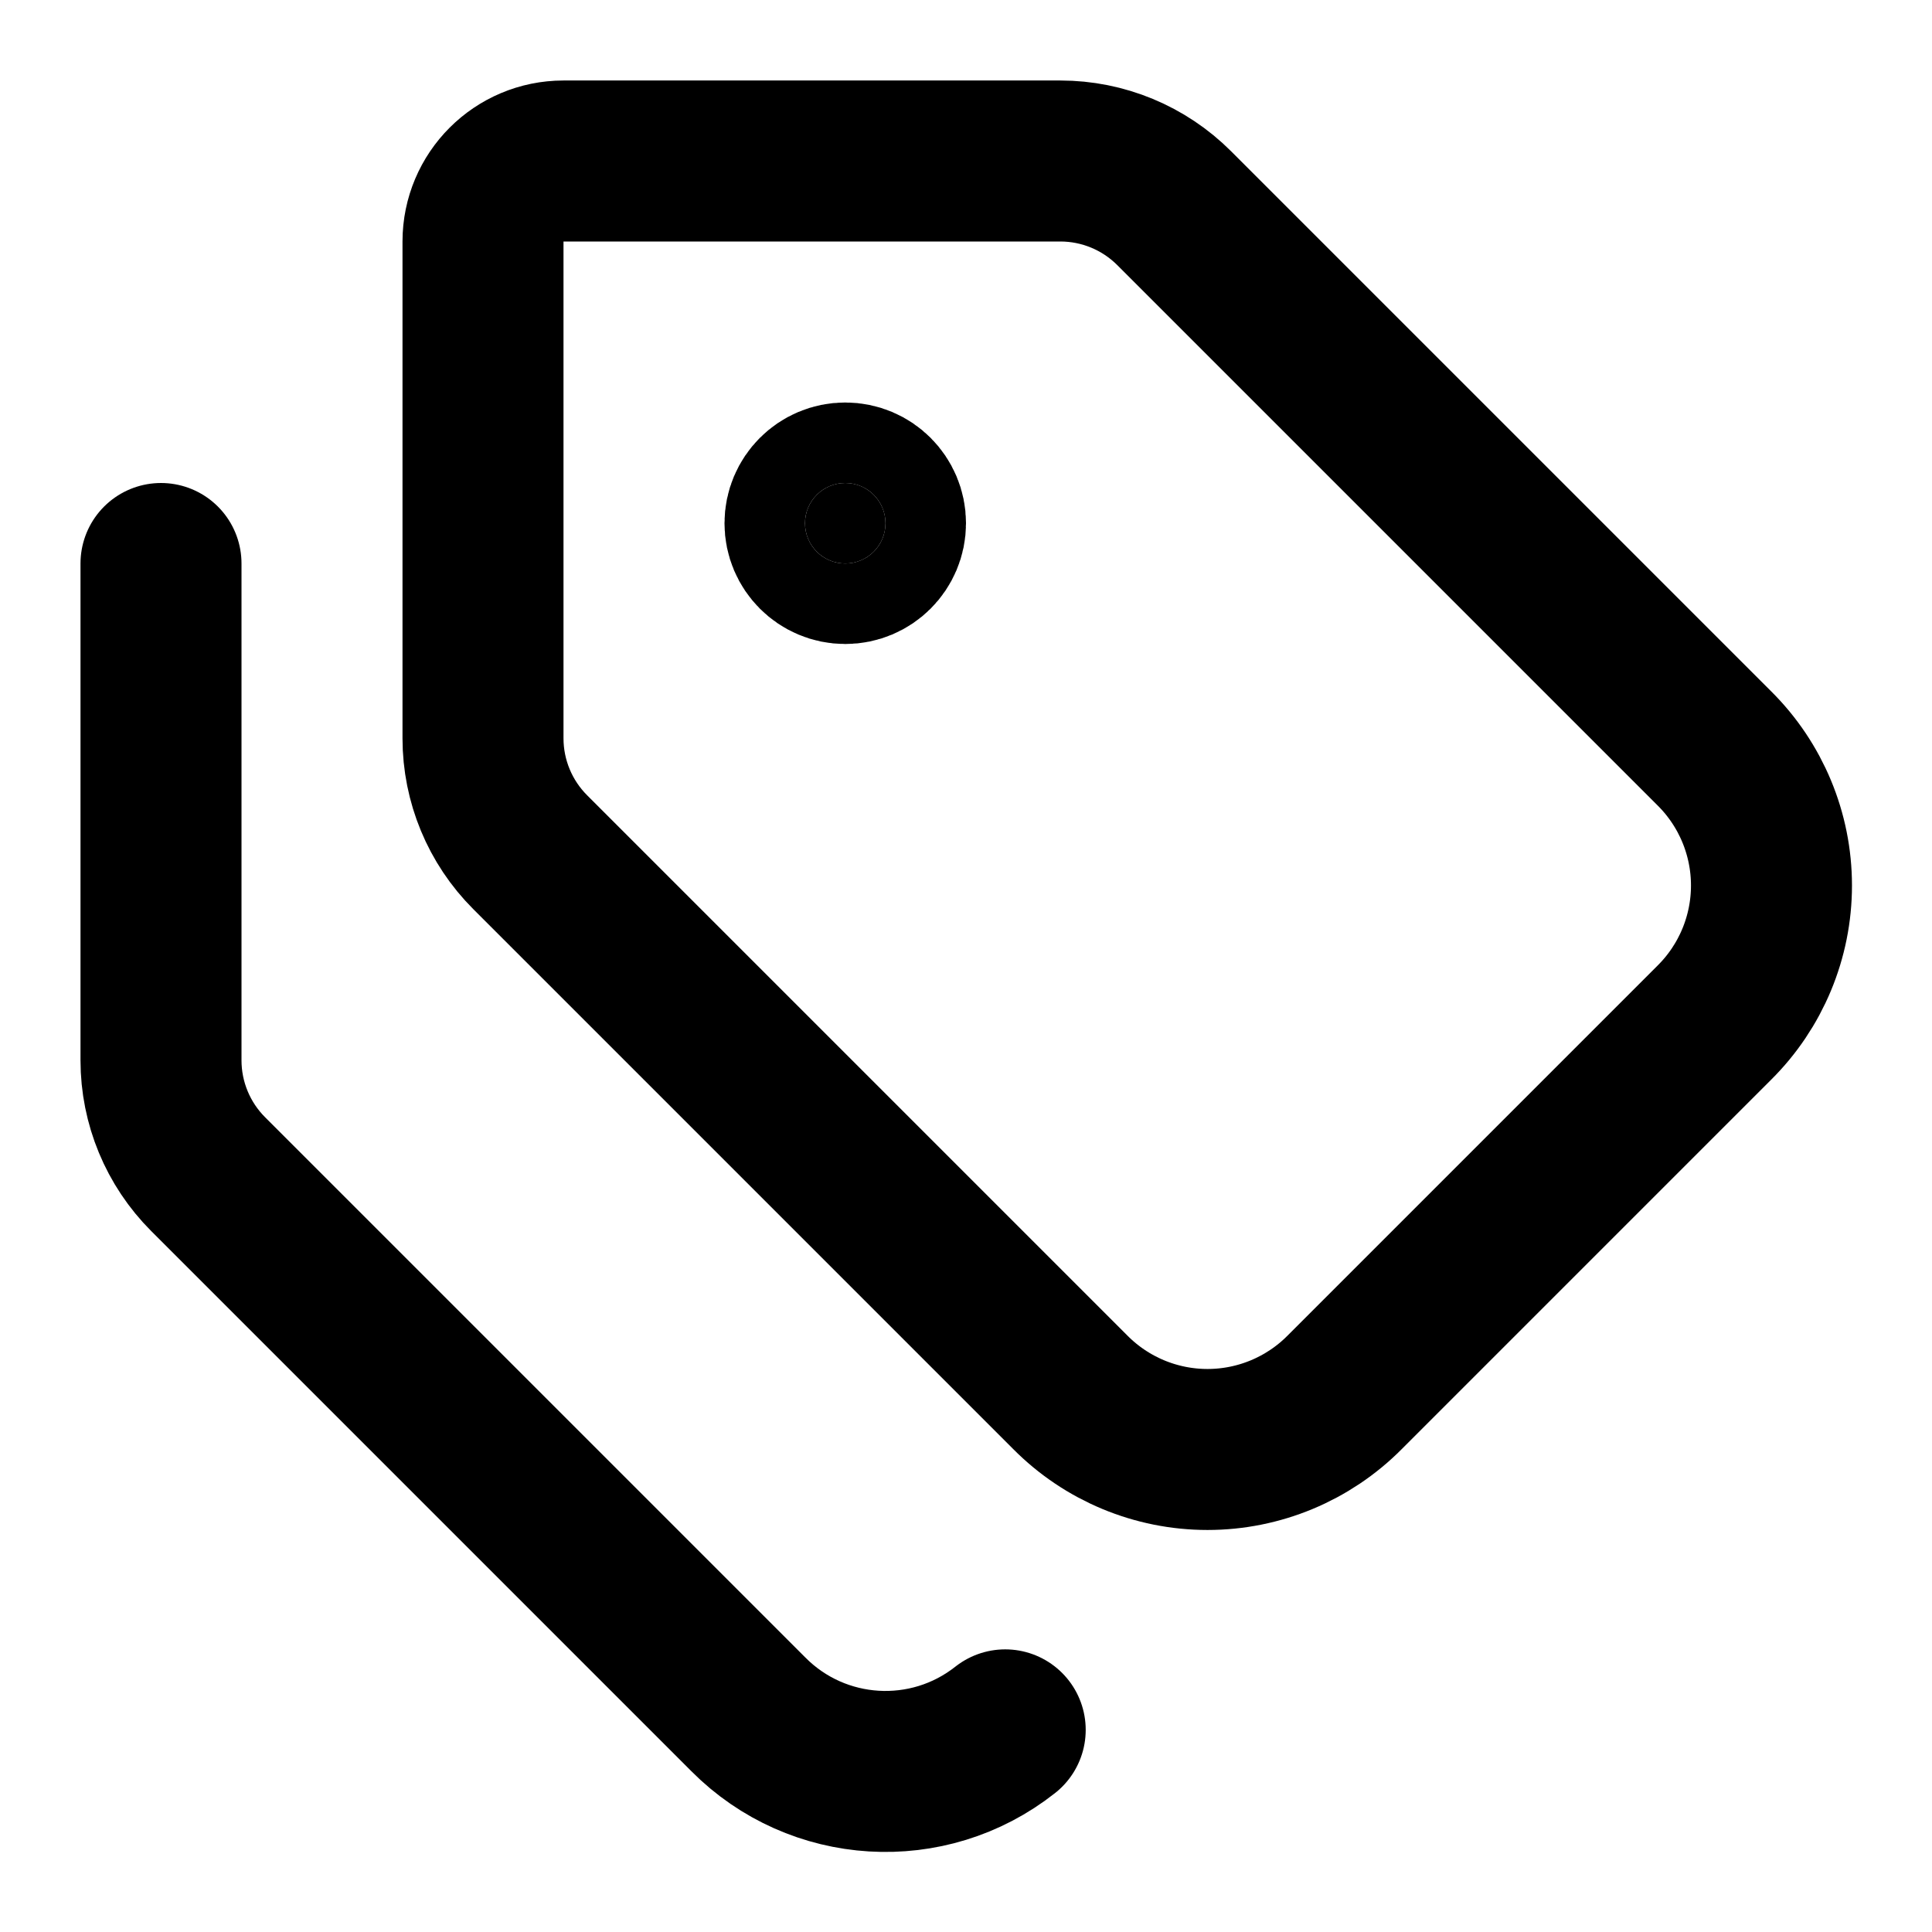
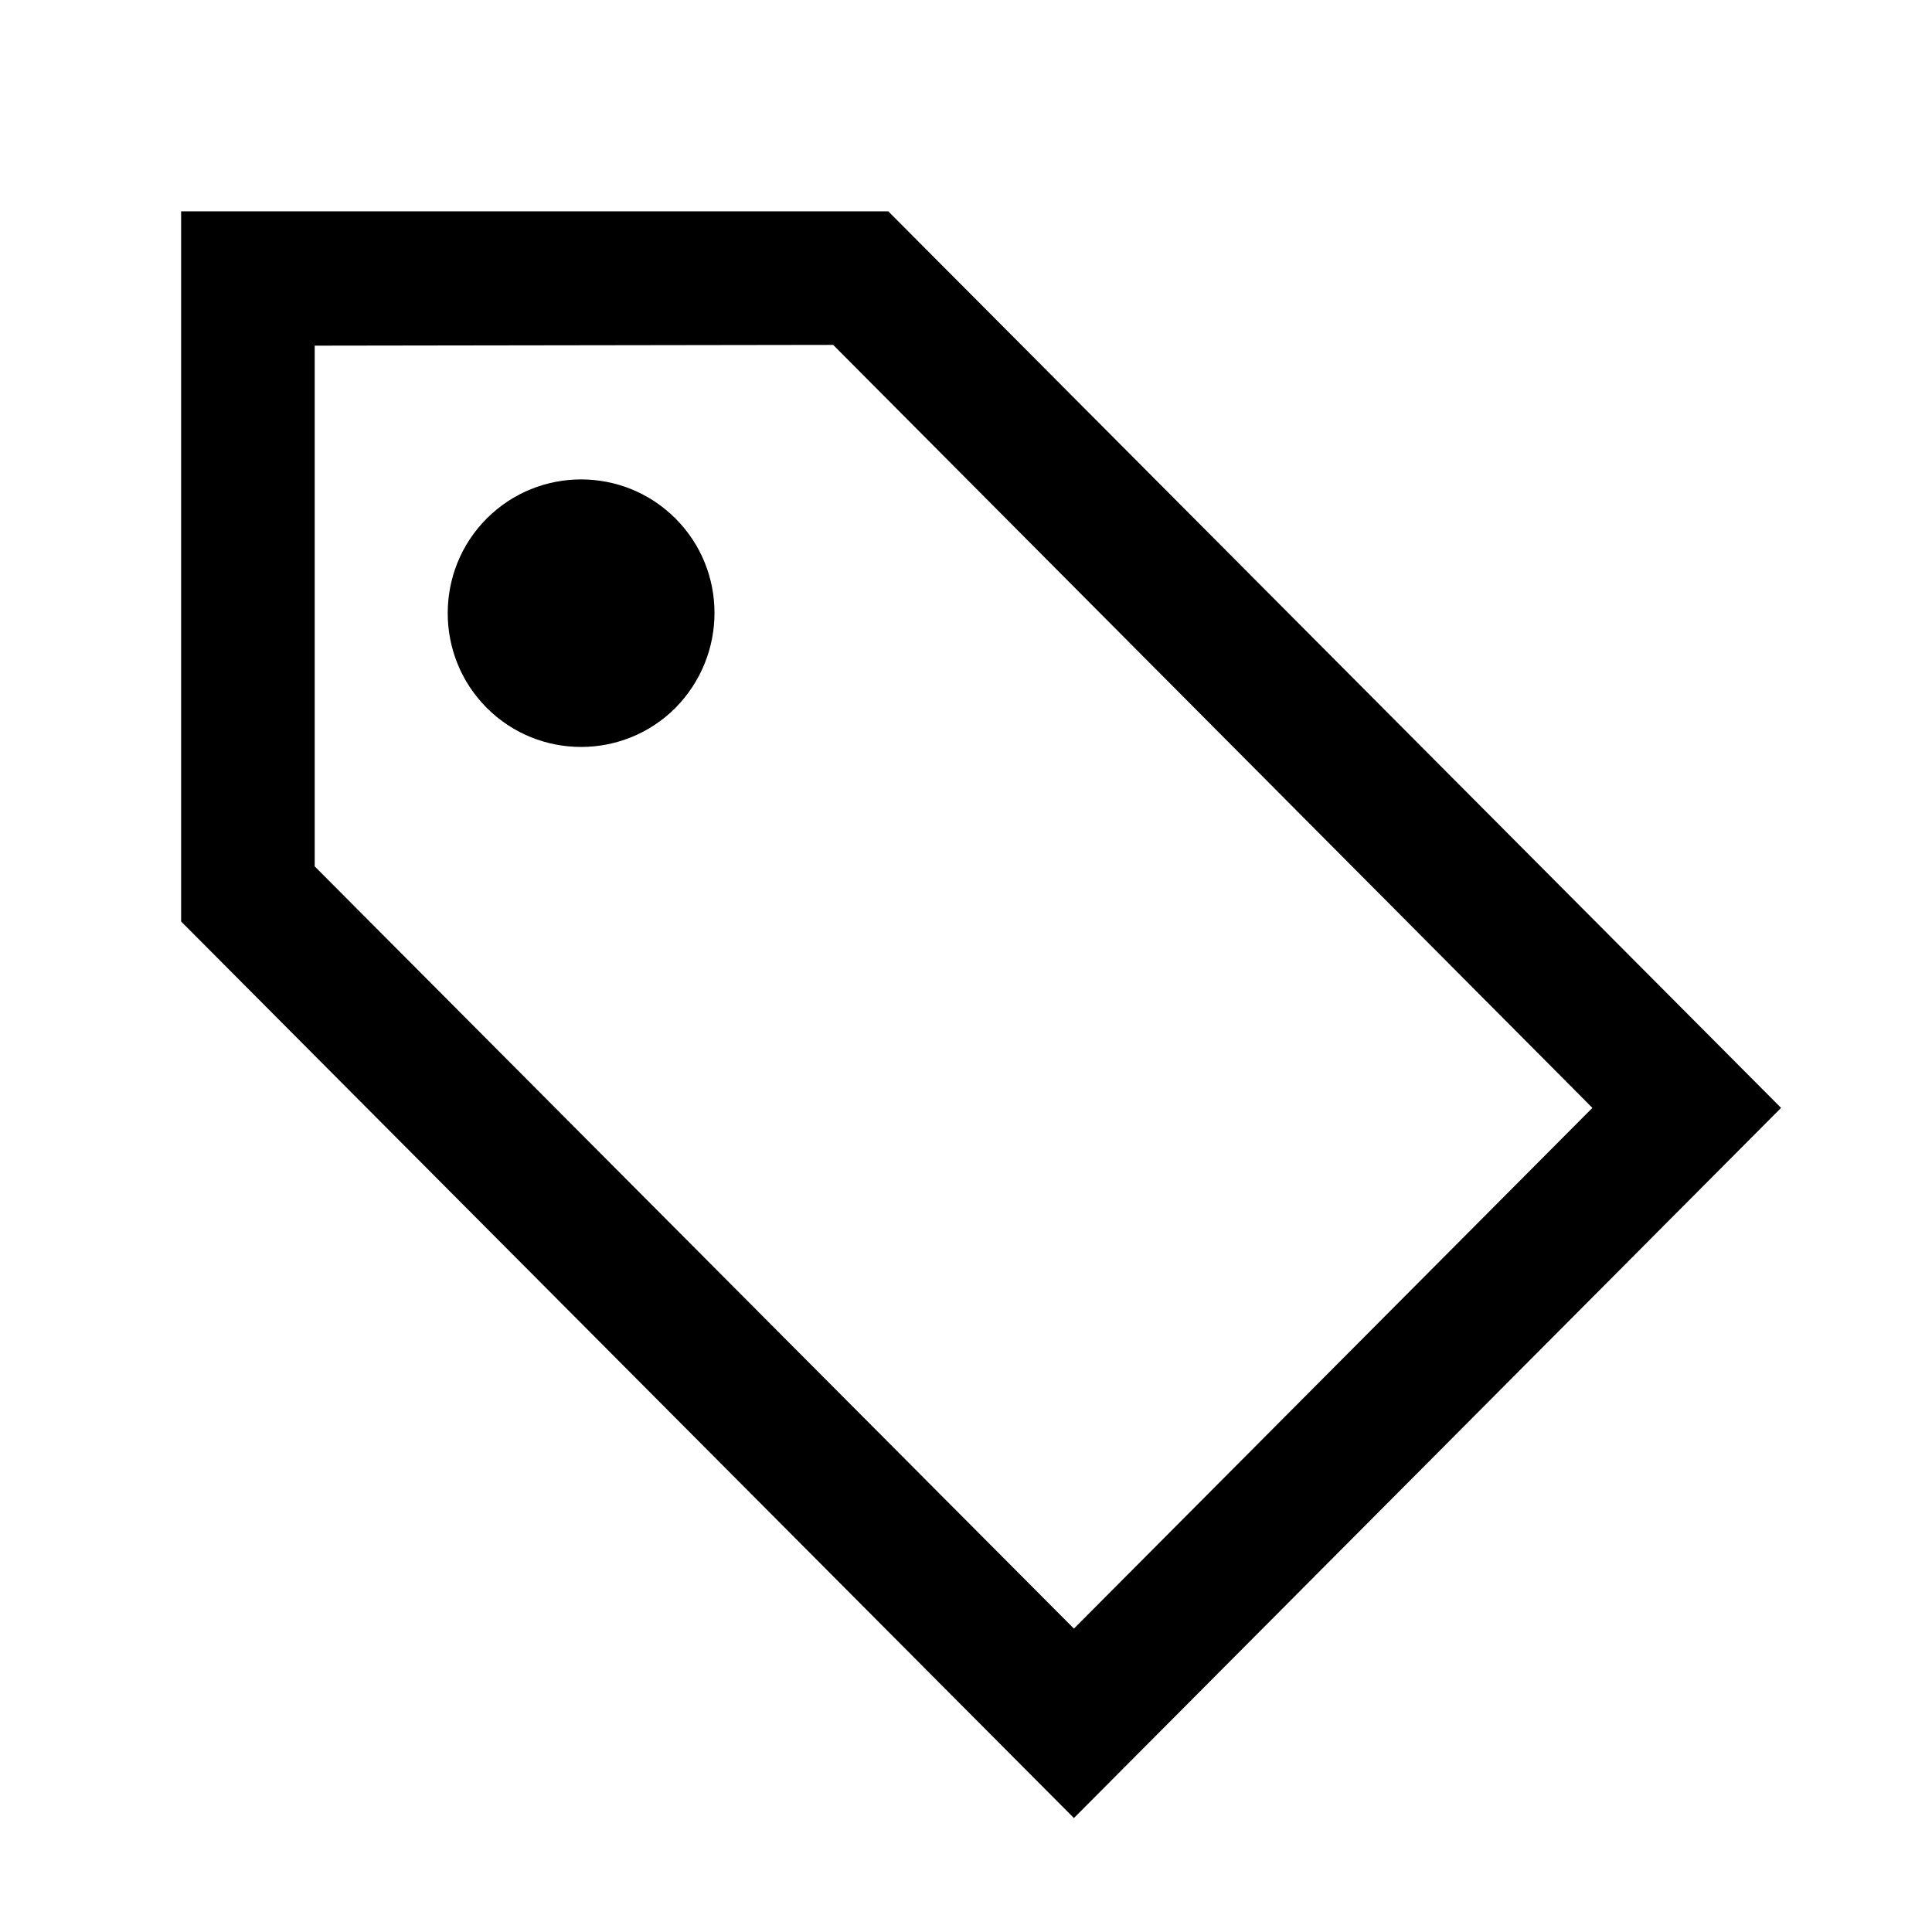
- <svg xmlns="http://www.w3.org/2000/svg" width="24" height="24" viewBox="0 0 24 24" fill="none" stroke="#000000" stroke-width="2" stroke-linecap="round" stroke-linejoin="round" class="lucide lucide-tags-icon lucide-tags">
-   <path d="M13.172 2a2 2 0 0 1 1.414.586l6.71 6.71a2.4 2.4 0 0 1 0 3.408l-4.592 4.592a2.4 2.4 0 0 1-3.408 0l-6.71-6.71A2 2 0 0 1 6 9.172V3a1 1 0 0 1 1-1z" />
-   <path d="M2 7v6.172a2 2 0 0 0 .586 1.414l6.71 6.71a2.4 2.4 0 0 0 3.191.193" />
-   <circle cx="10.5" cy="6.5" r=".5" fill="#000000" />
+ <svg xmlns="http://www.w3.org/2000/svg" viewBox="0 0 256 256">
+   <path d="M110.4,45.7L211,146.8l-68.7,69l-100.6-101v-69L110.4,45.7L110.4,45.7z M117.7,28H24v94.1l118.3,118.8l93.7-94.1L117.7,28z   M89.5,93.8c-6.9,6.9-18.1,6.9-25,0c-6.9-6.9-6.9-18.2,0-25.1c6.9-6.9,18.1-6.9,25,0C96.4,75.6,96.4,86.8,89.5,93.8z" fill="#000" />
</svg>
